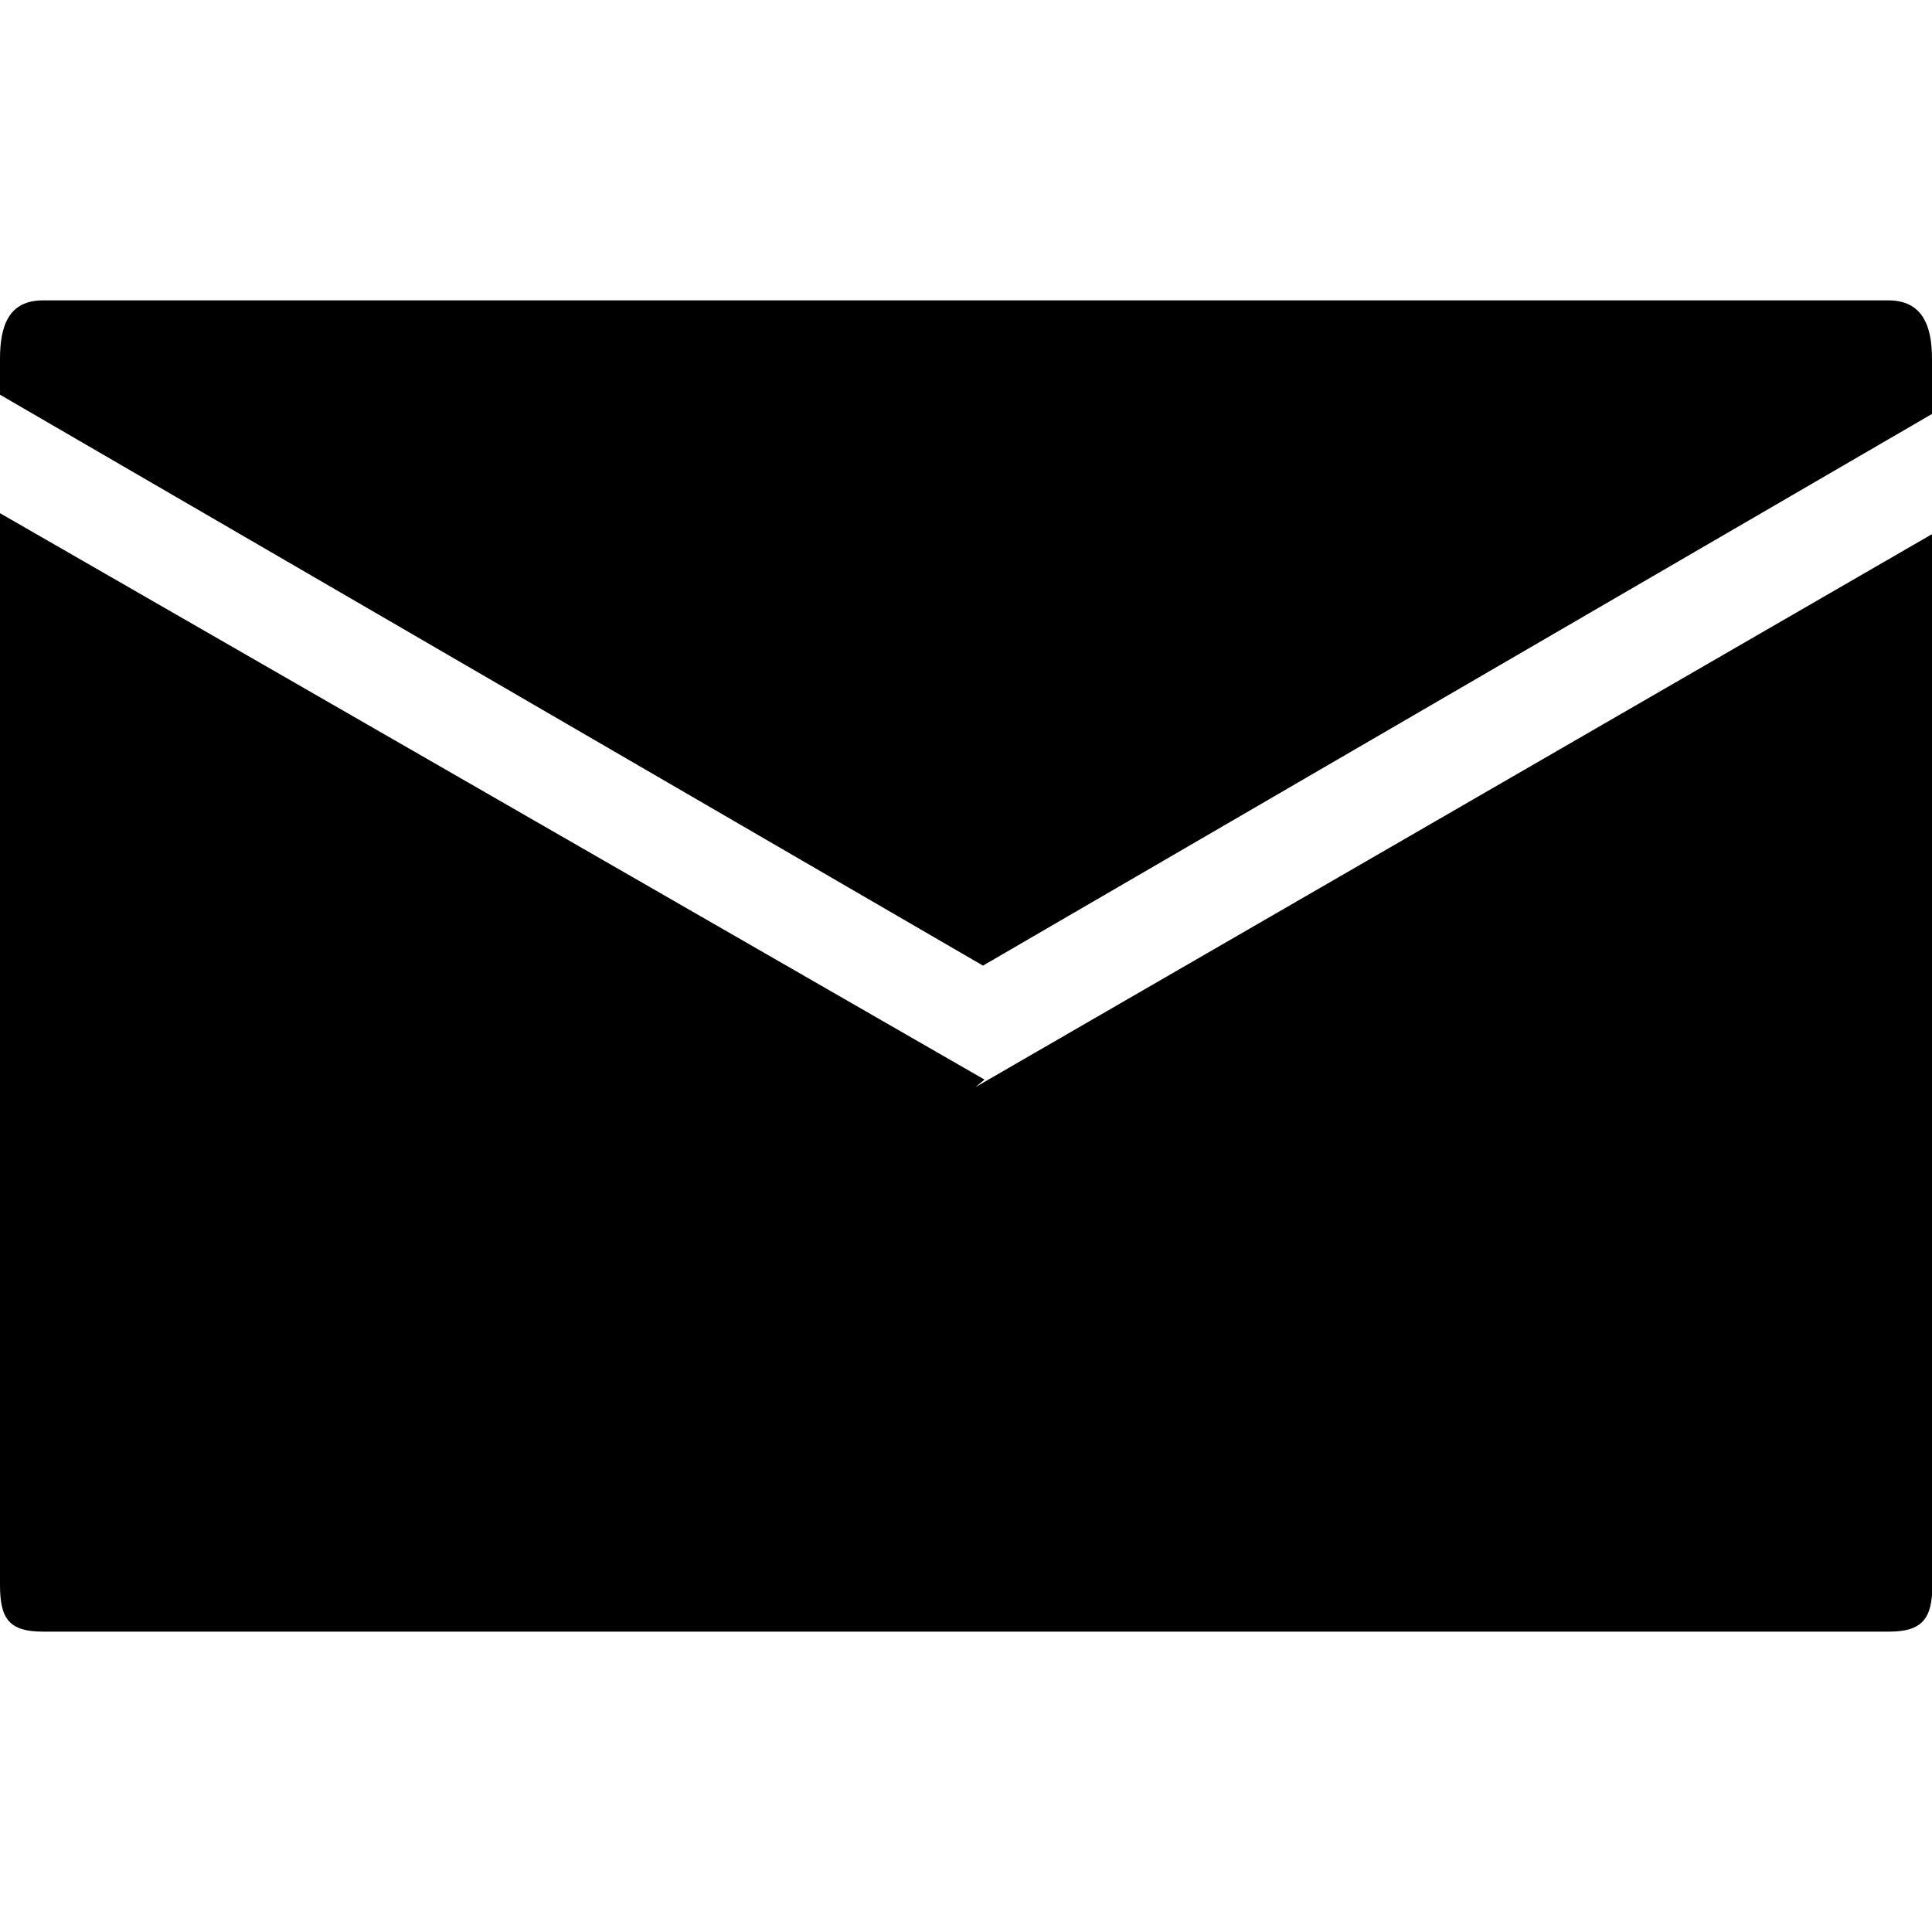
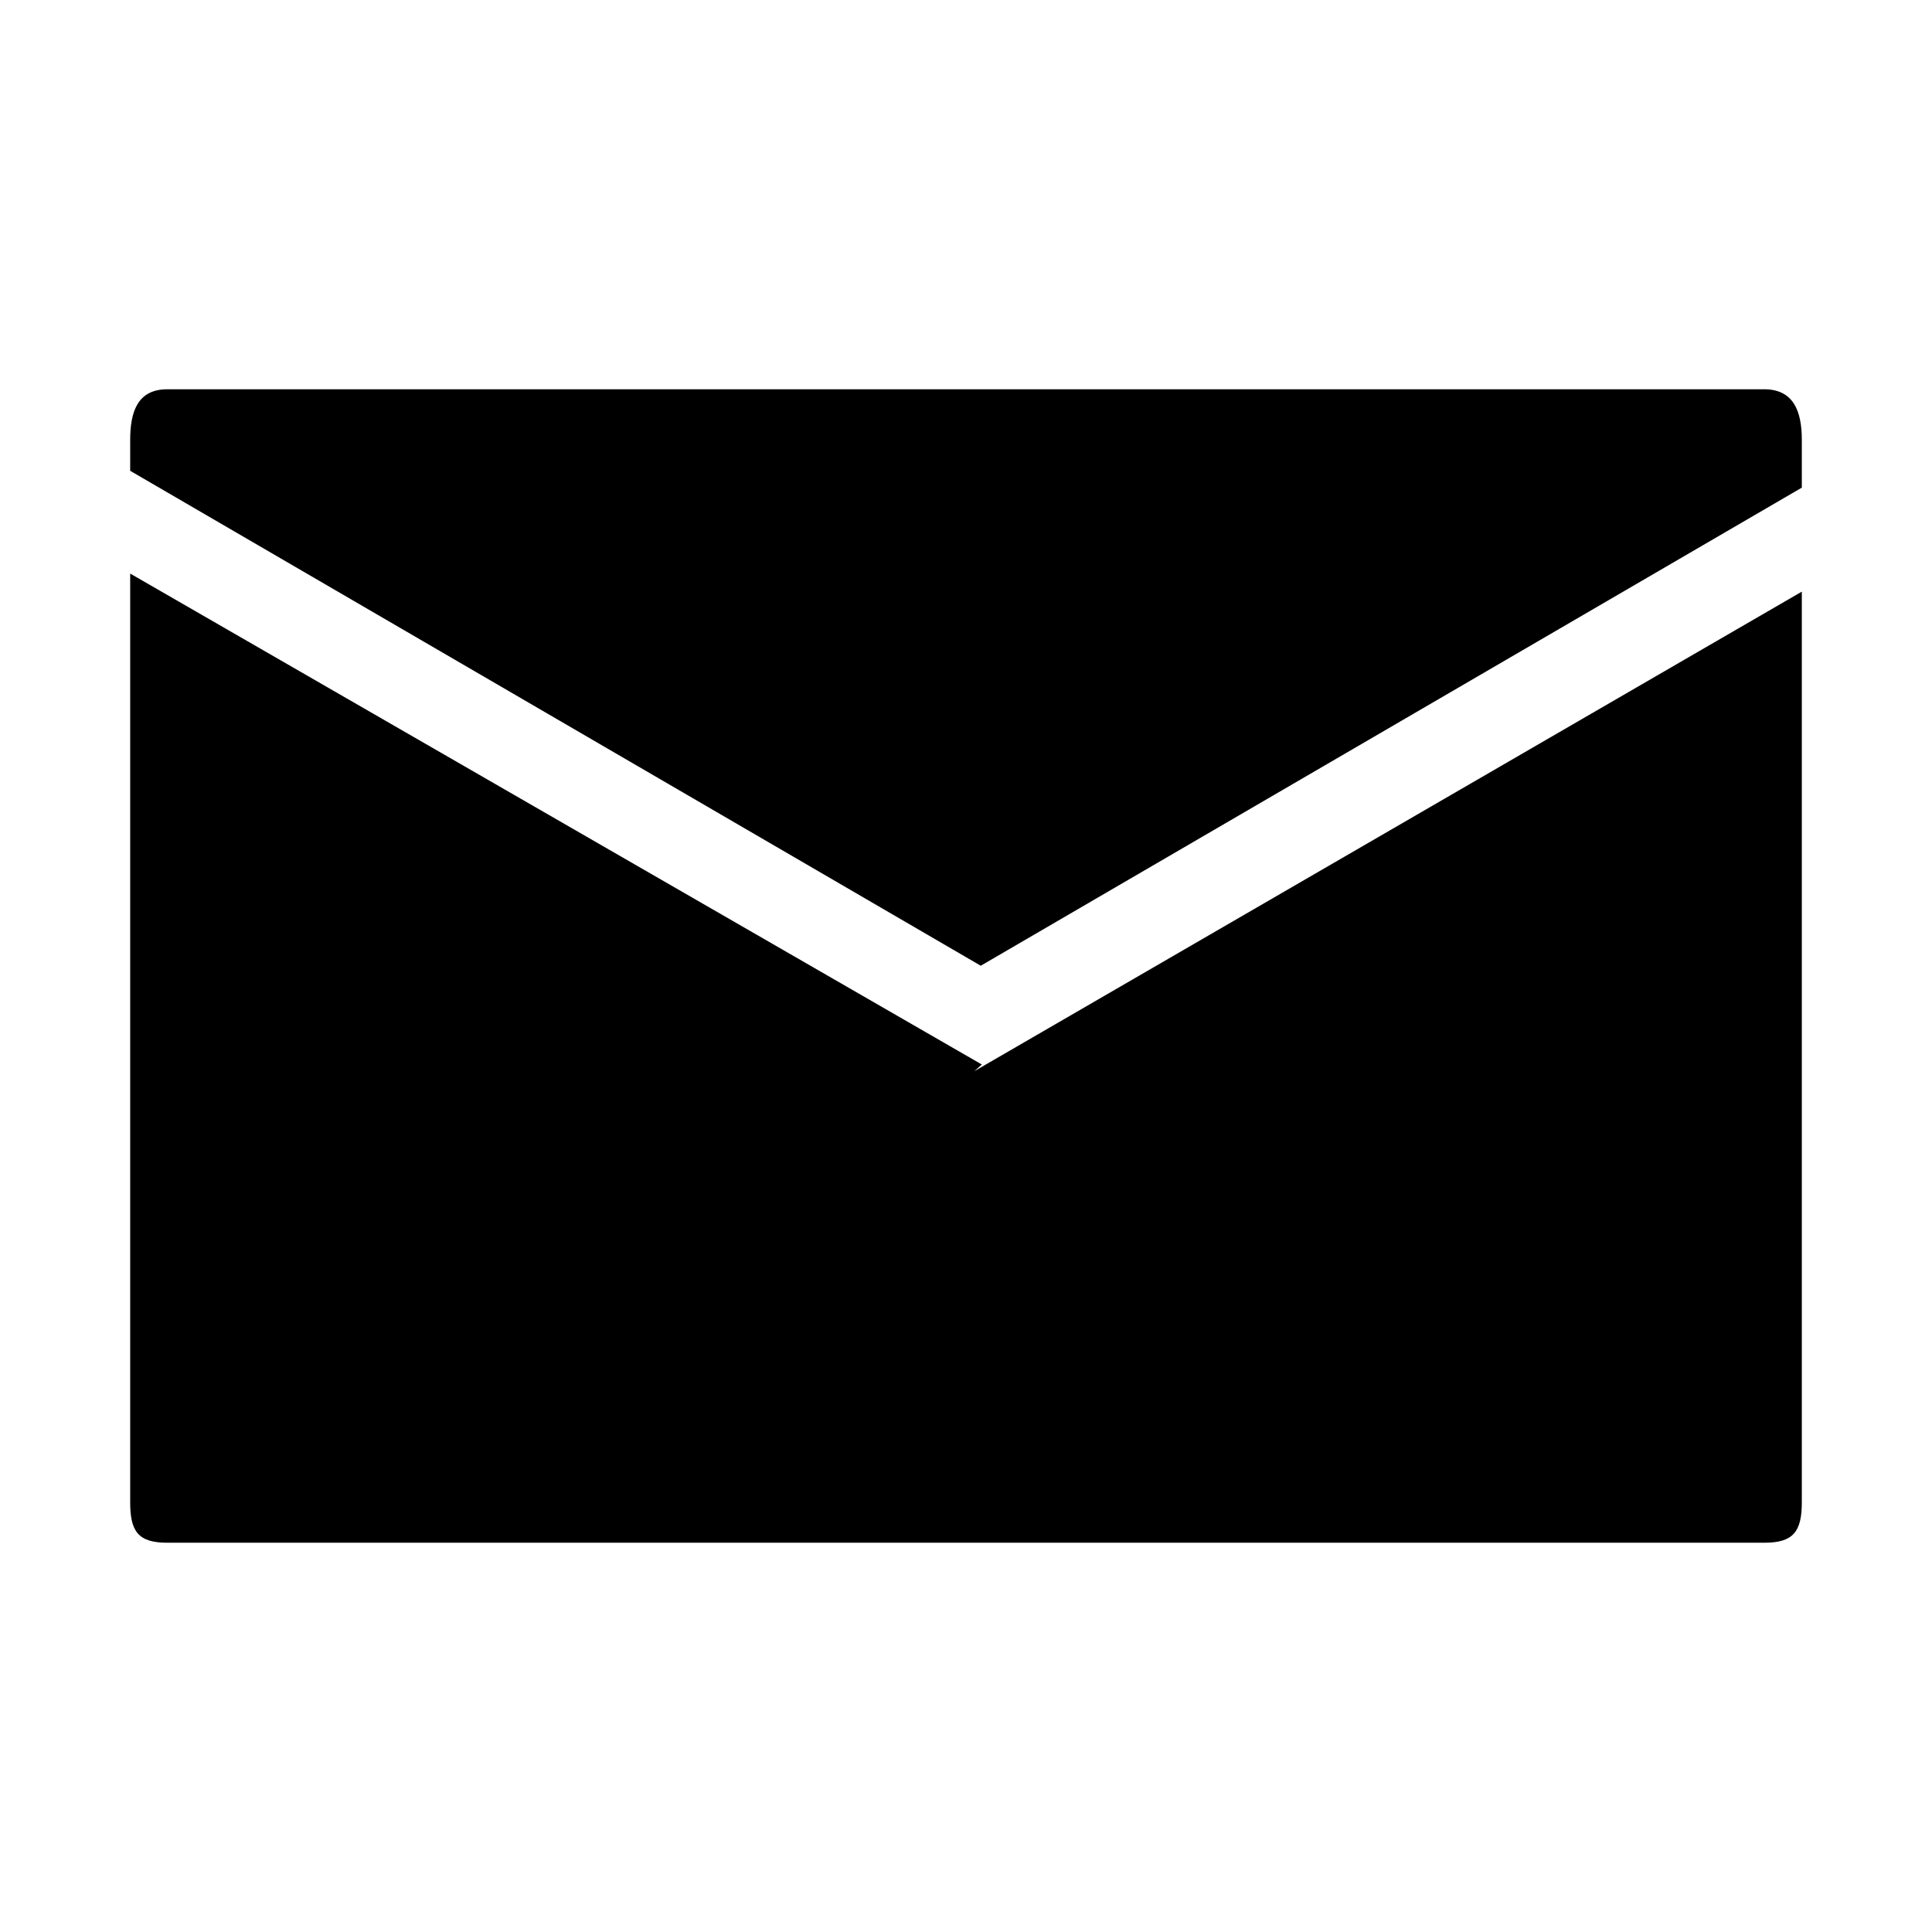
- <svg xmlns="http://www.w3.org/2000/svg" version="1.1" id="Layer_1" x="0px" y="0px" viewBox="0 0 512 512" enable-background="new 0 0 512 512" xml:space="preserve">
-   <g id="contact">
-     <path d="M260.9,286.1L0,136v284c0,9,2.4,12.4,11.4,12.4h489.2c8.8,0,11.5-3.4,11.5-12.4V141.5L258.5,288.1L260.9,286.1z" />
-     <path d="M500.4,79.6h-489C2.4,79.6,0,86.2,0,95.1v9.5l260.5,151.3L512,109.7V95.1C512,86.2,509.4,79.6,500.4,79.6z" />
-   </g>
+ <svg xmlns="http://www.w3.org/2000/svg" id="Layer_1" data-name="Layer 1" viewBox="0 0 512 512">
+   <path d="M477.5,156.79V398.13c0,7.76-2.25,10.71-9.92,10.71H44.35c-7.74,0-9.85-3-9.85-10.71V152L260.2,282.11l-2,1.77Z" />
+   <path d="M477.5,116.56v12.67L259.91,255.93,34.5,124.77v-8.21c0-7.68,2.11-13.4,9.85-13.4H467.49C475.25,103.15,477.5,108.88,477.5,116.56Z" />
</svg>
